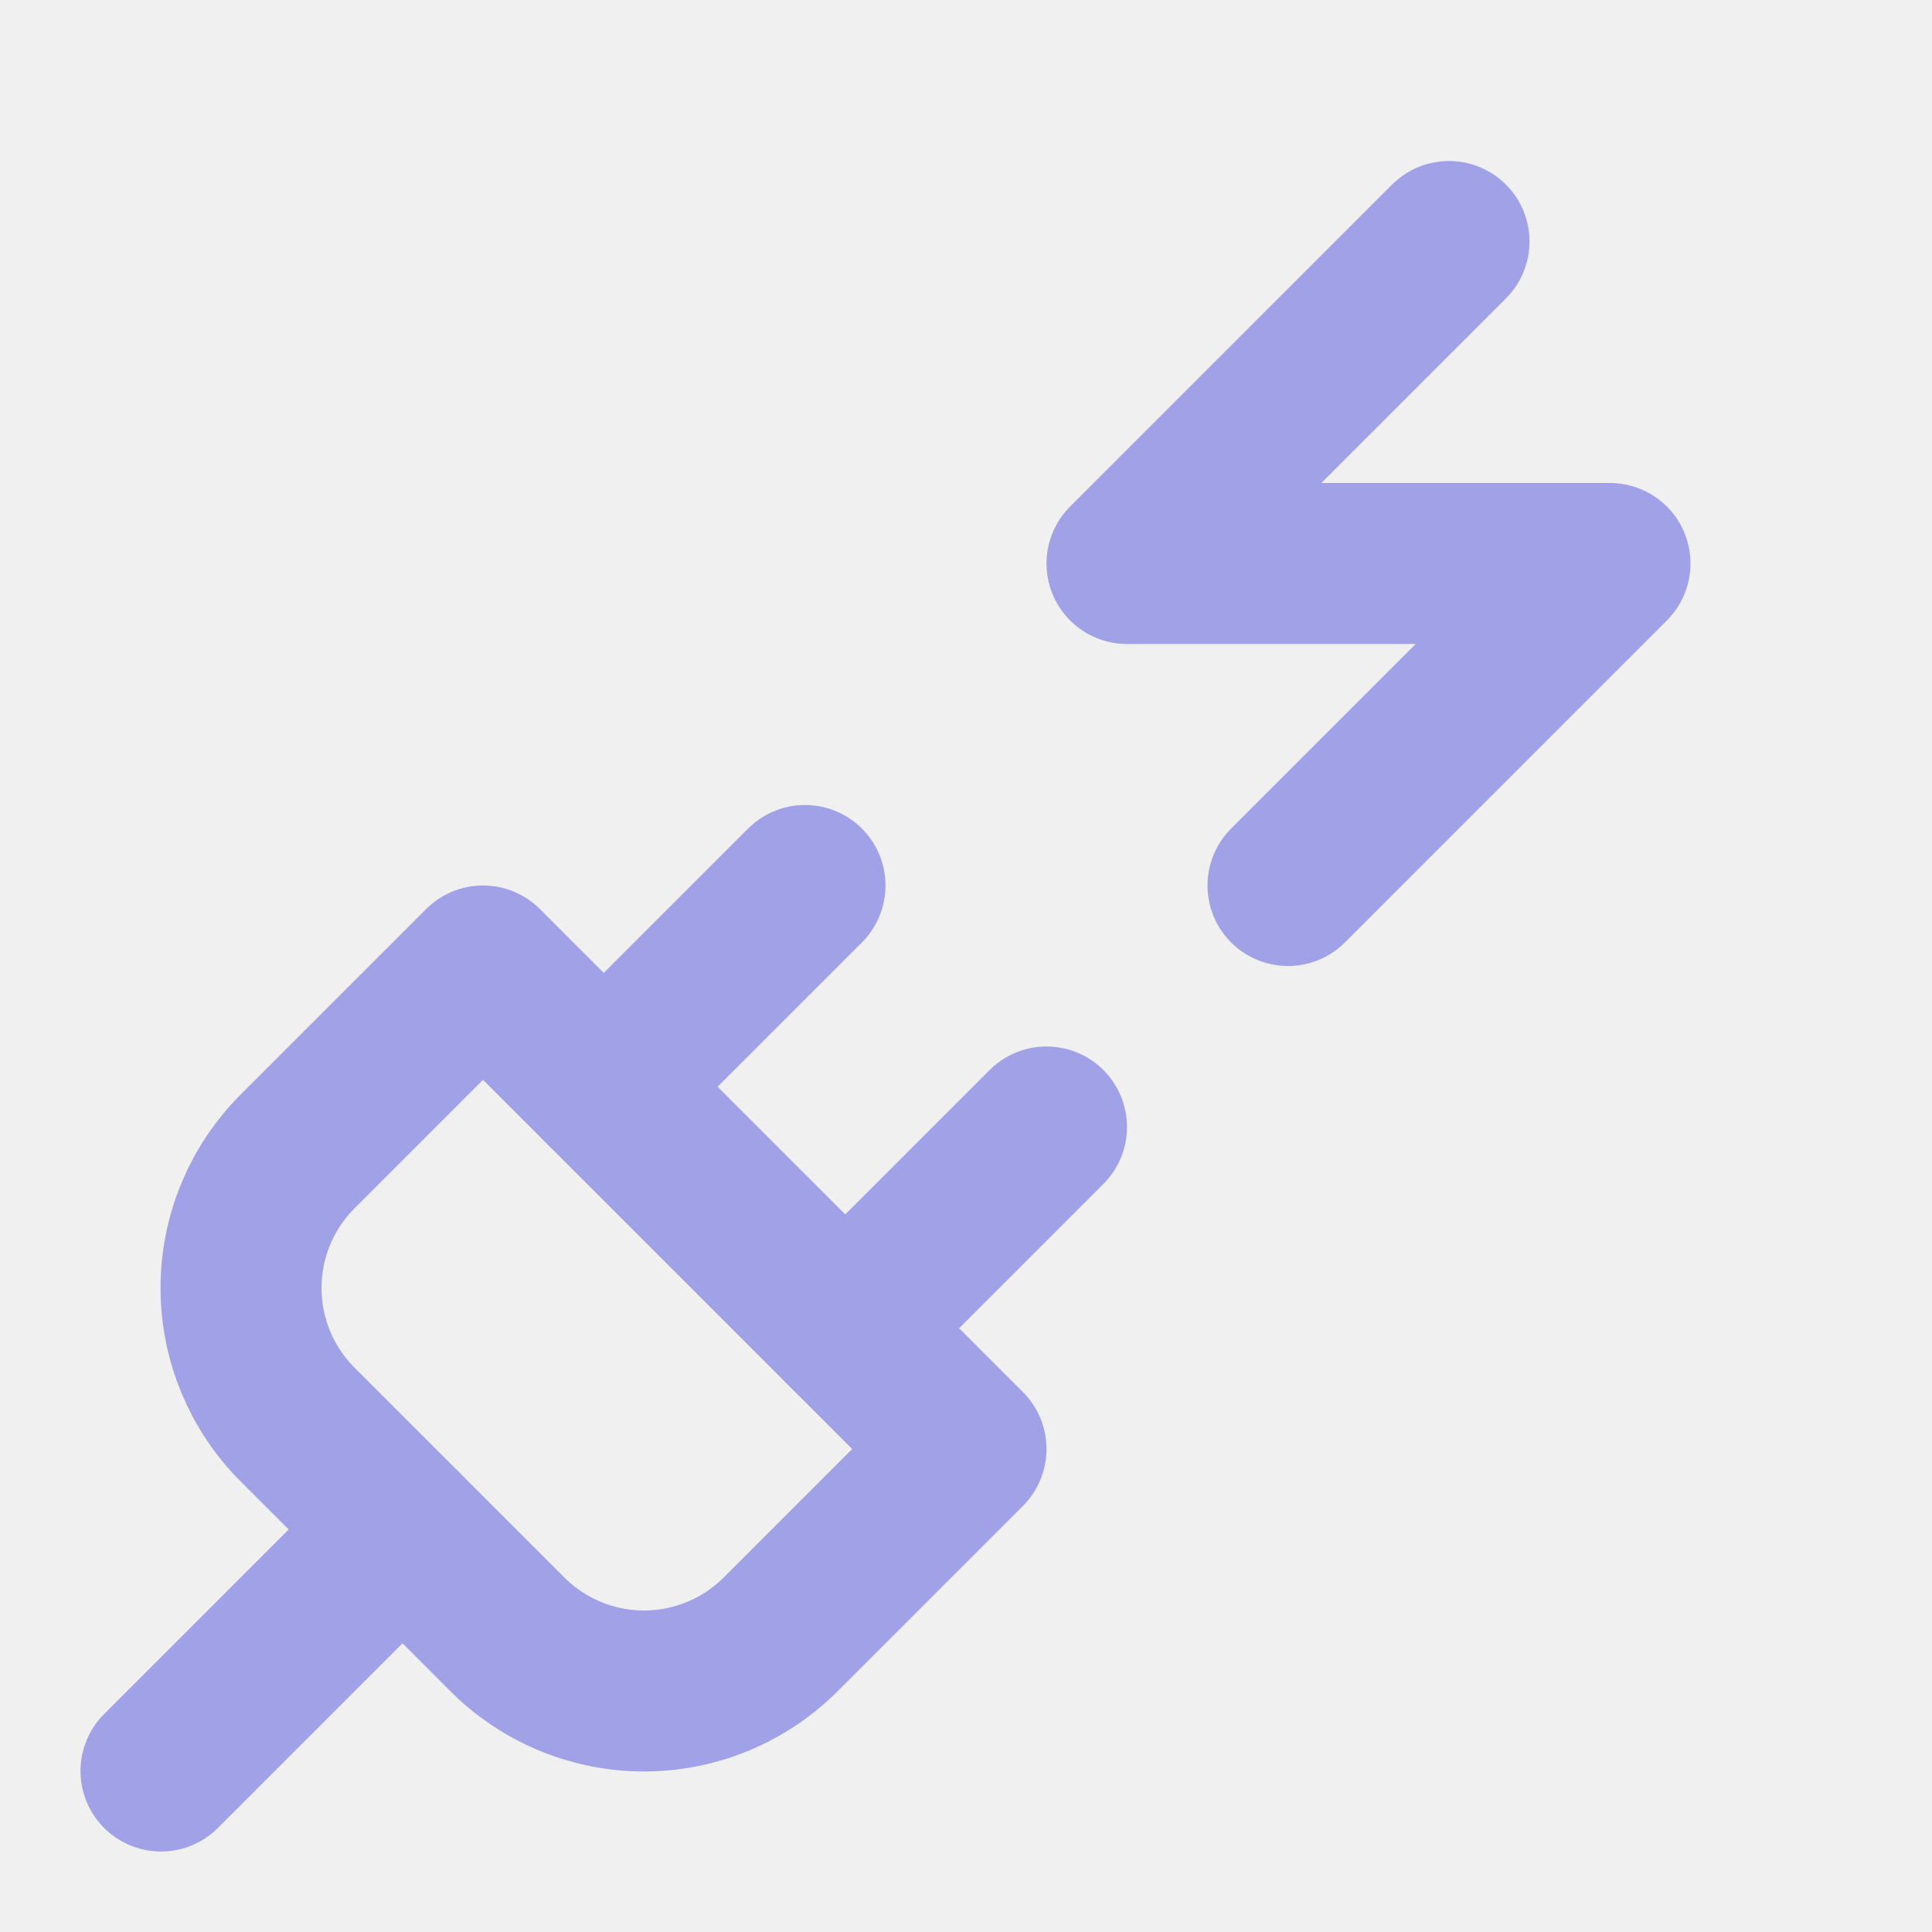
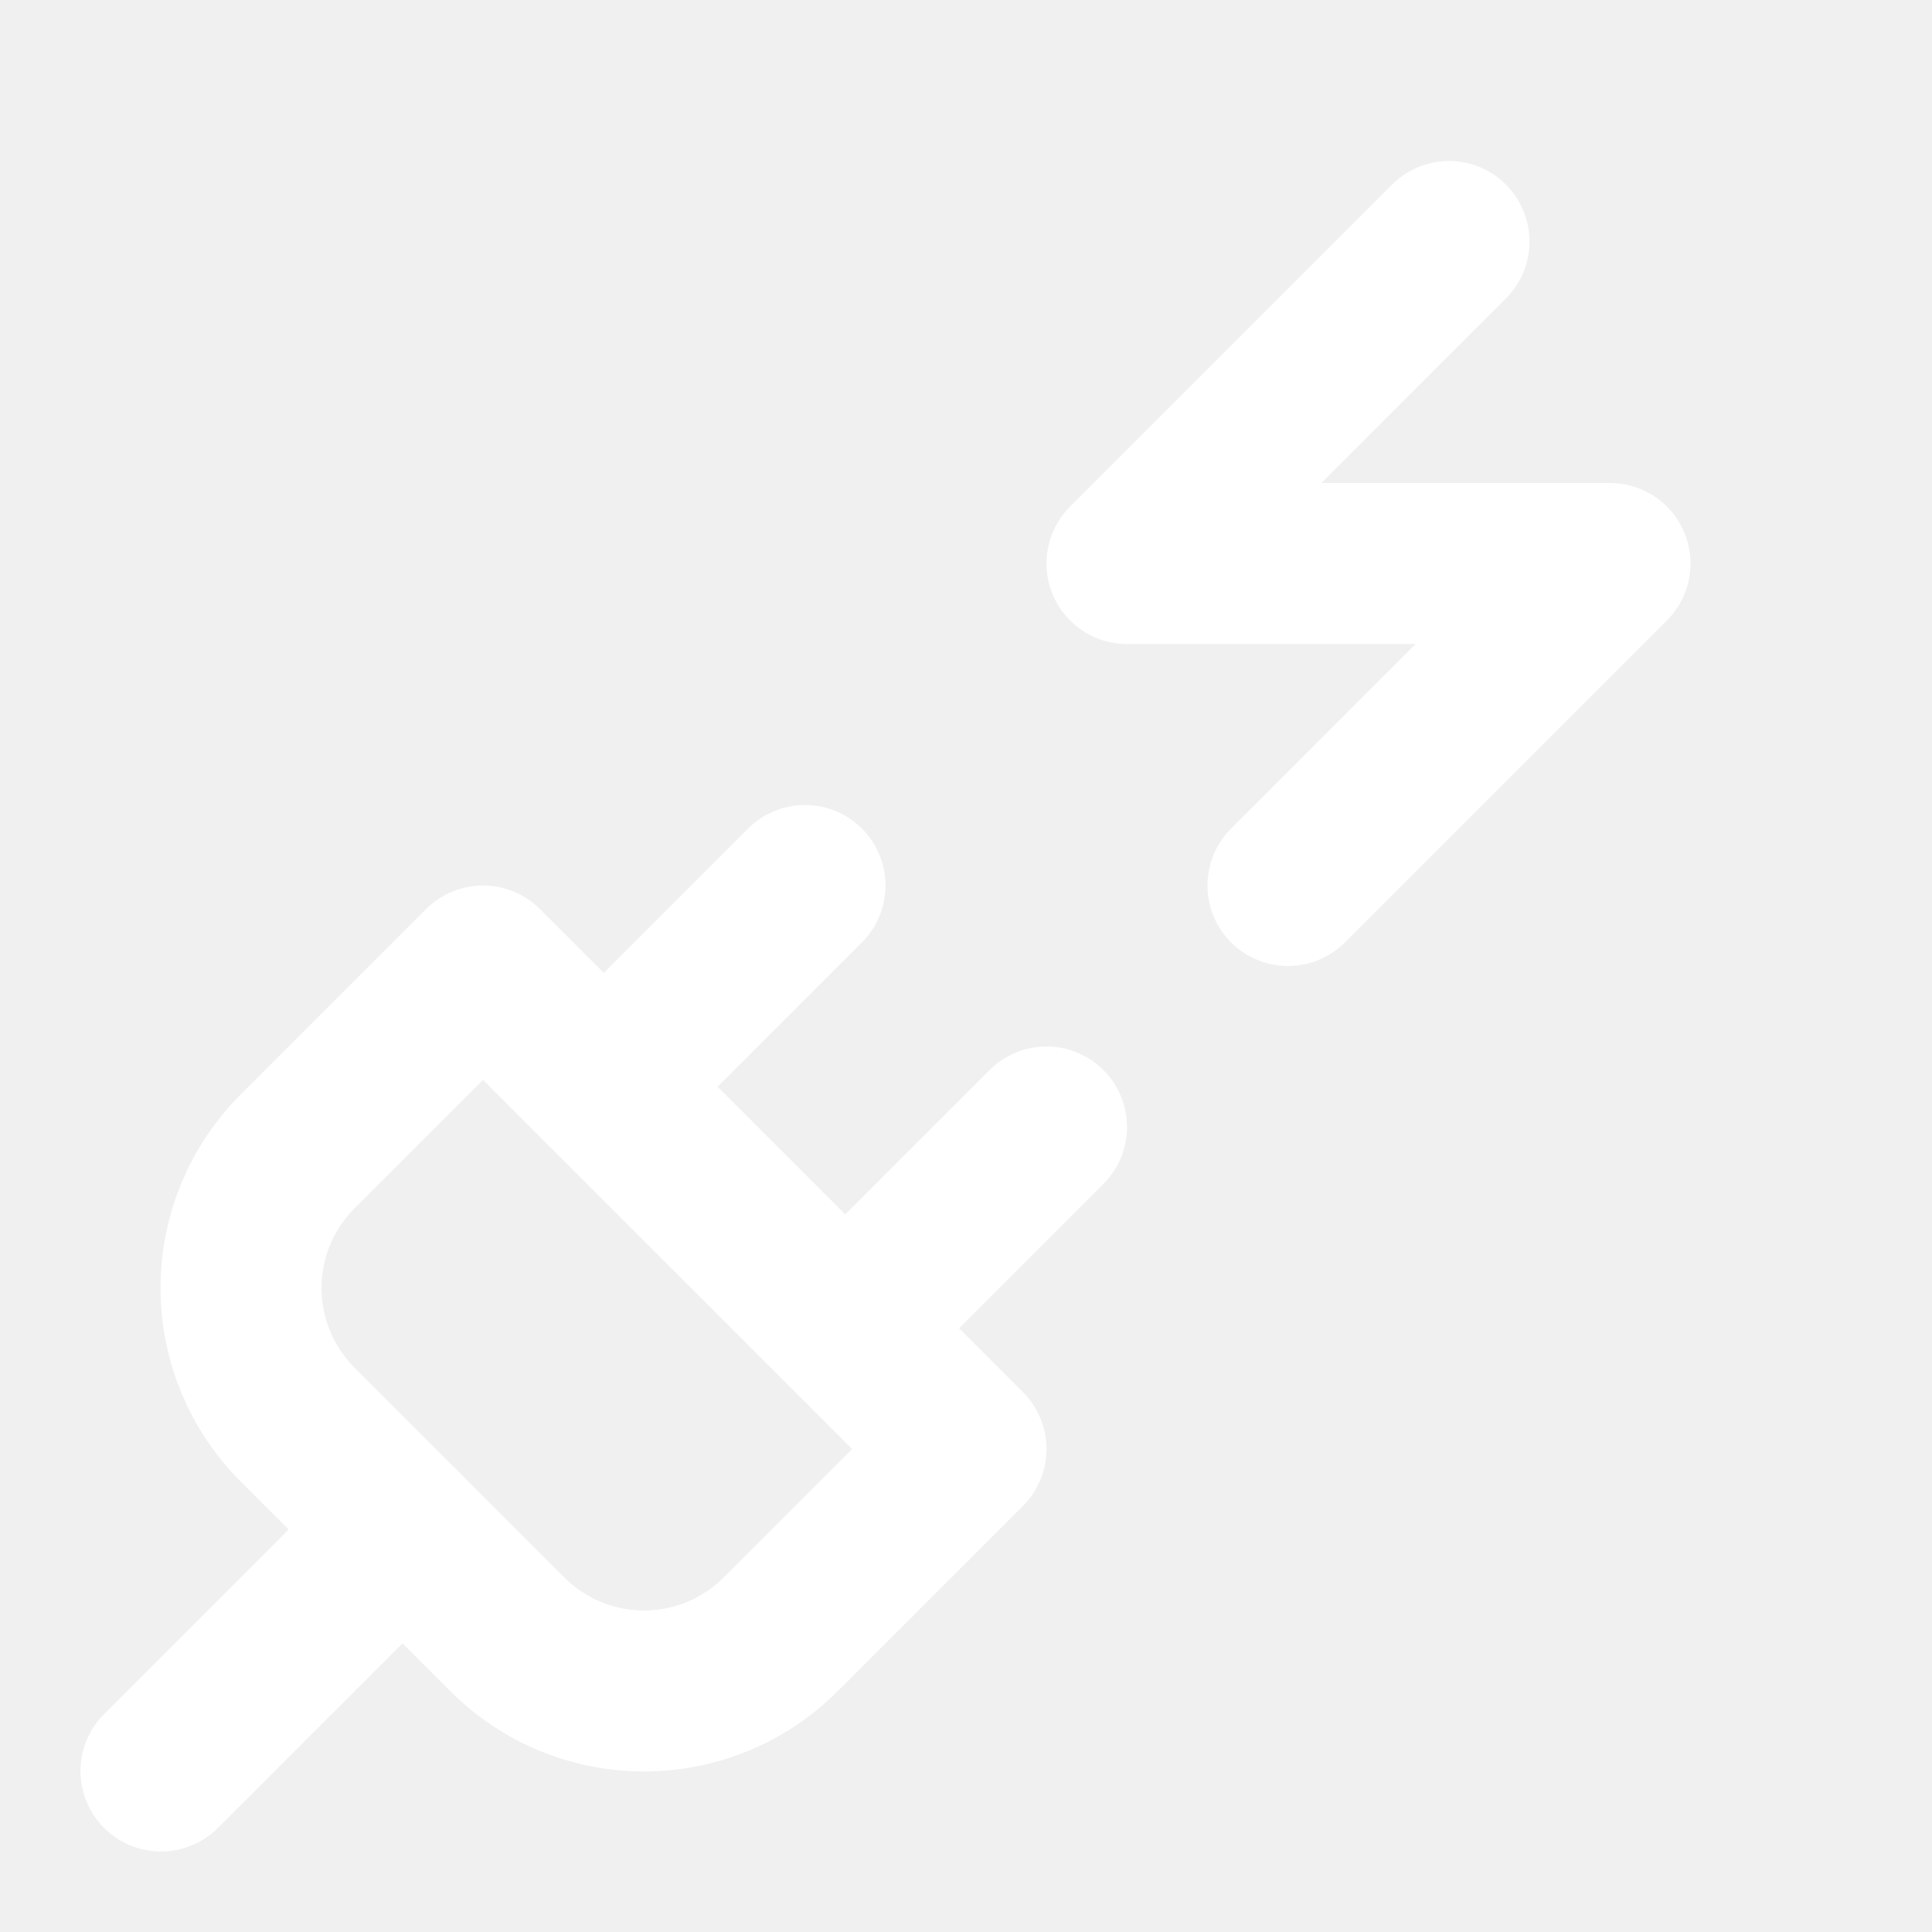
- <svg xmlns="http://www.w3.org/2000/svg" width="24" height="24" viewBox="0 0 24 24" fill="none" stroke="#A1A1E8" stroke-width="2" stroke-linecap="round" stroke-linejoin="round" class="lucide lucide-plug-zap-icon lucide-plug-zap">
+ <svg xmlns="http://www.w3.org/2000/svg" width="24" height="24" viewBox="0 0 24 24" fill="none" stroke="#FFFFFF" stroke-width="2" stroke-linecap="round" stroke-linejoin="round" class="lucide lucide-plug-zap-icon lucide-plug-zap">
  <path d="M6.3 20.3a2.4 2.4 0 0 0 3.4 0L12 18l-6-6-2.3 2.3a2.4 2.4 0 0 0 0 3.4Z" />
  <path d="m2 22 3-3" />
  <path d="M7.5 13.5 10 11" />
  <path d="M10.5 16.5 13 14" />
  <path d="m18 3-4 4h6l-4 4" />
</svg>
